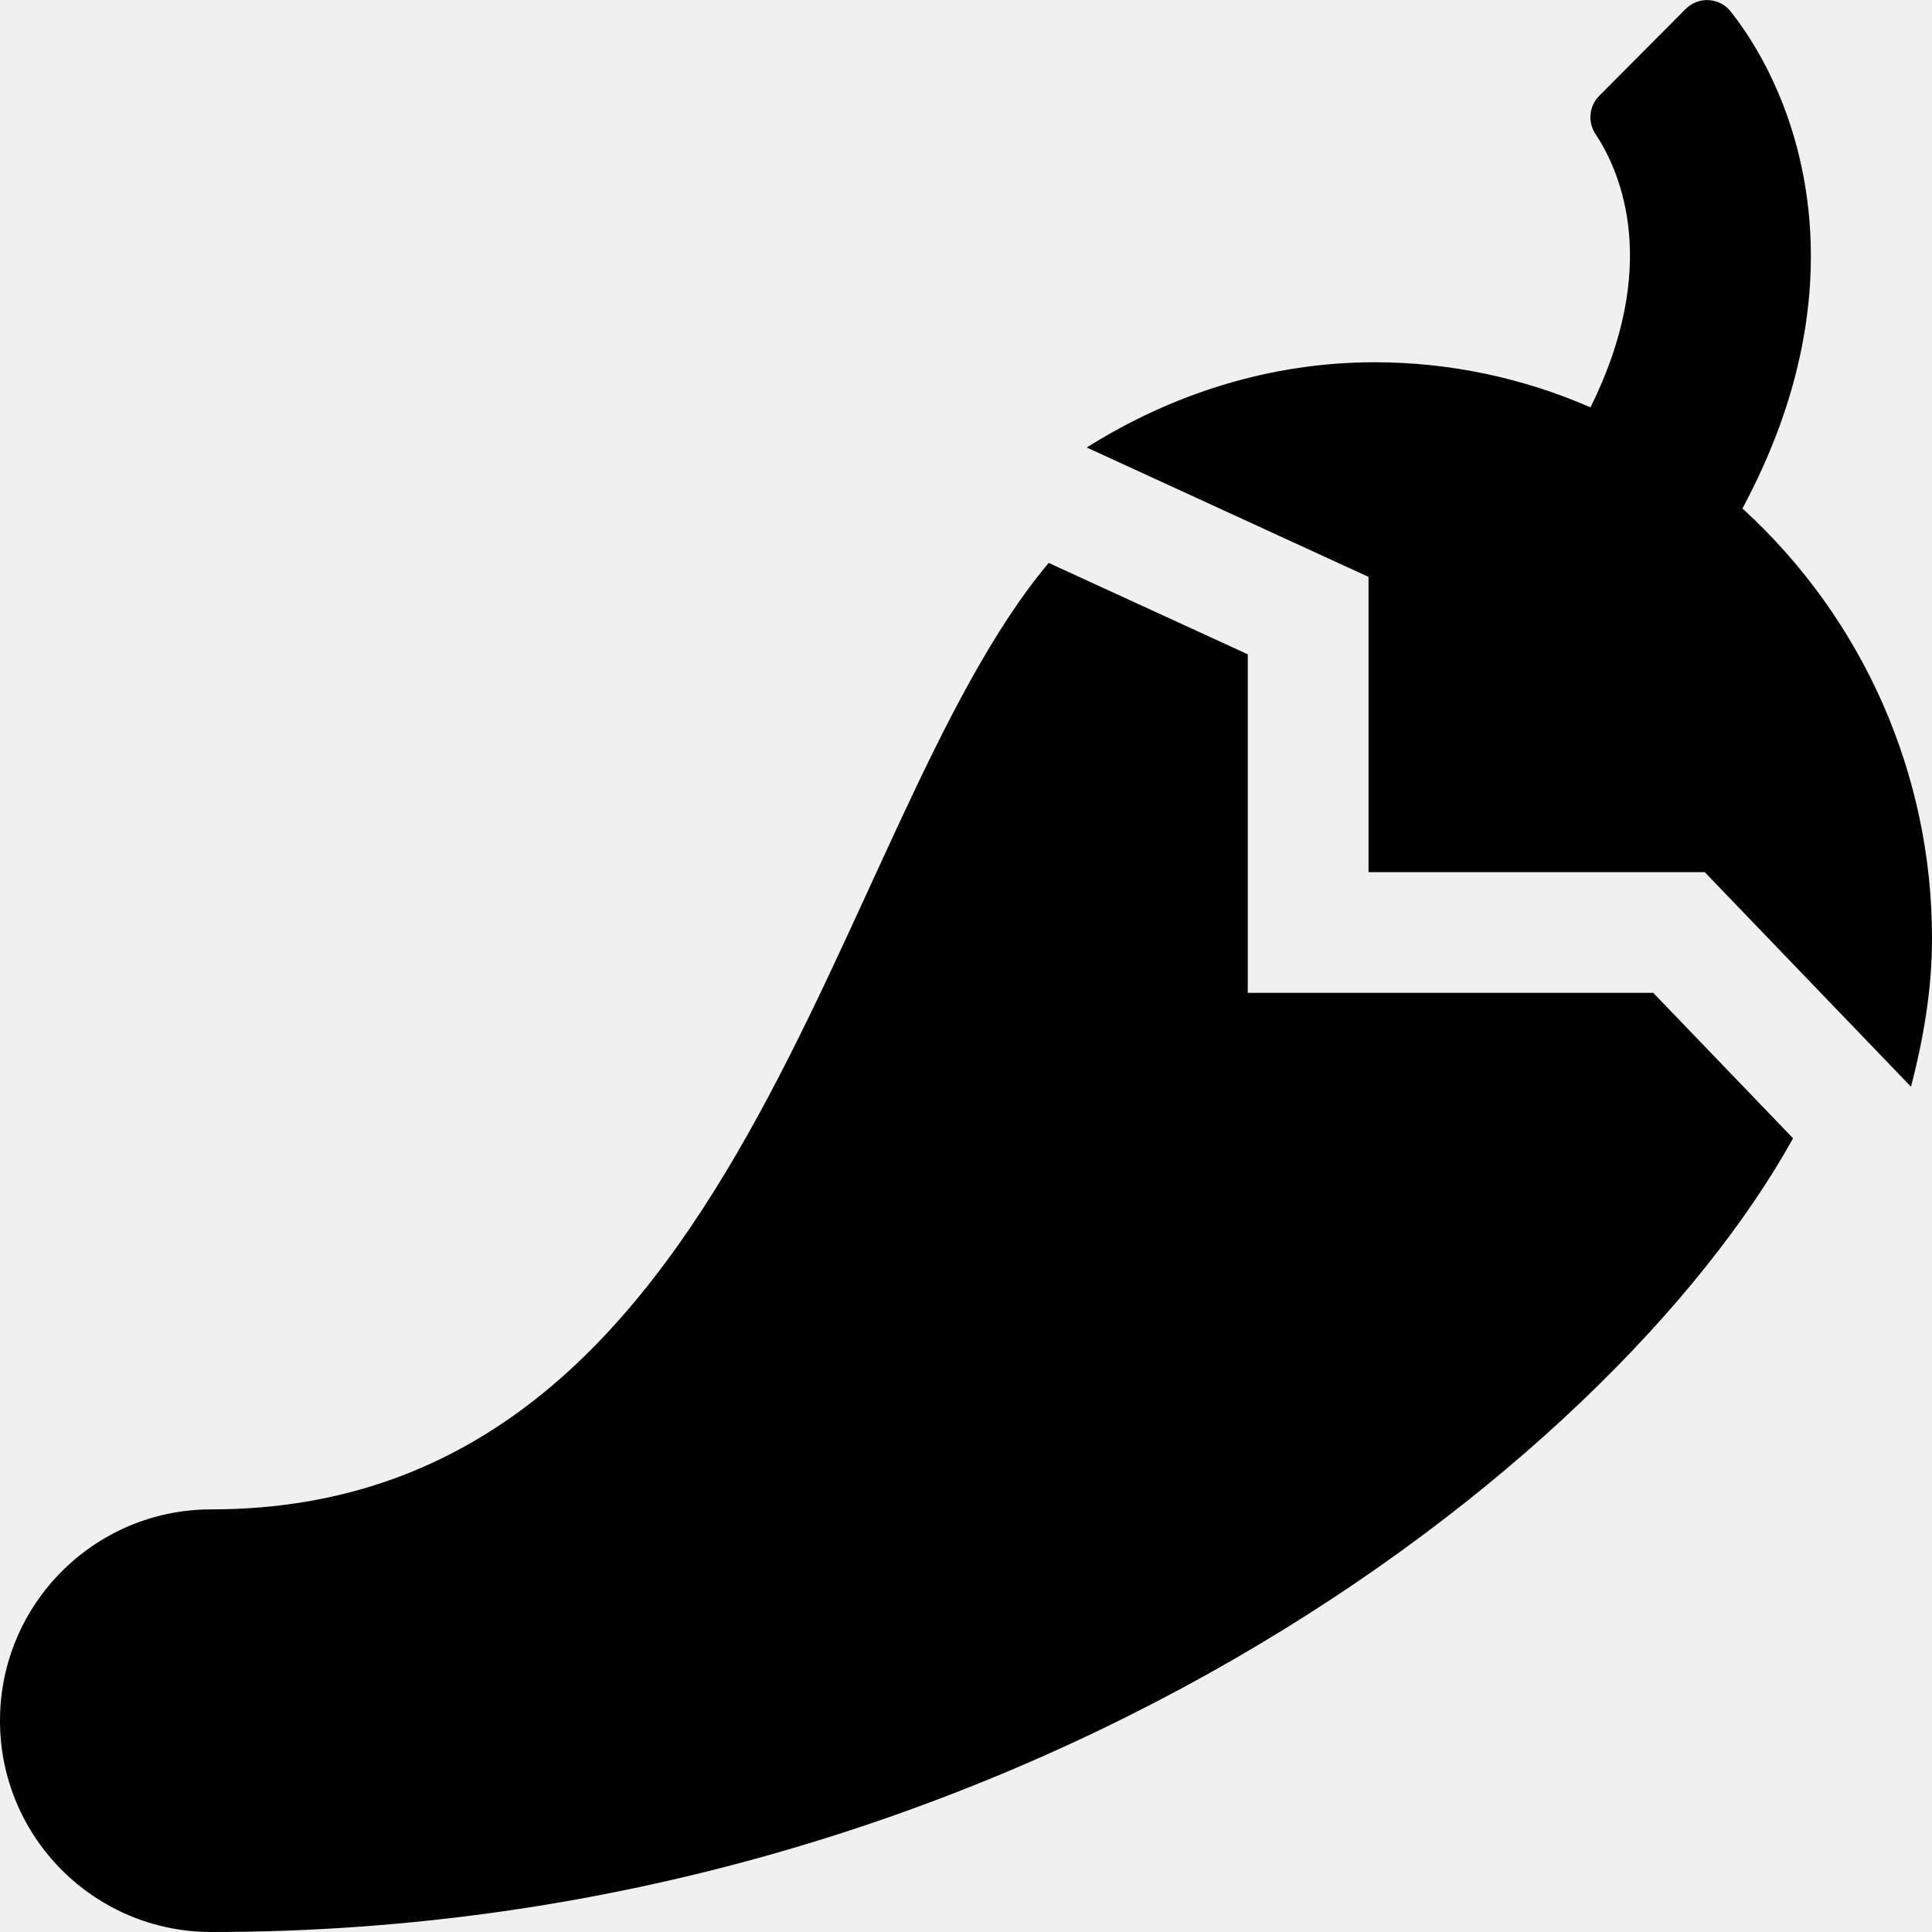
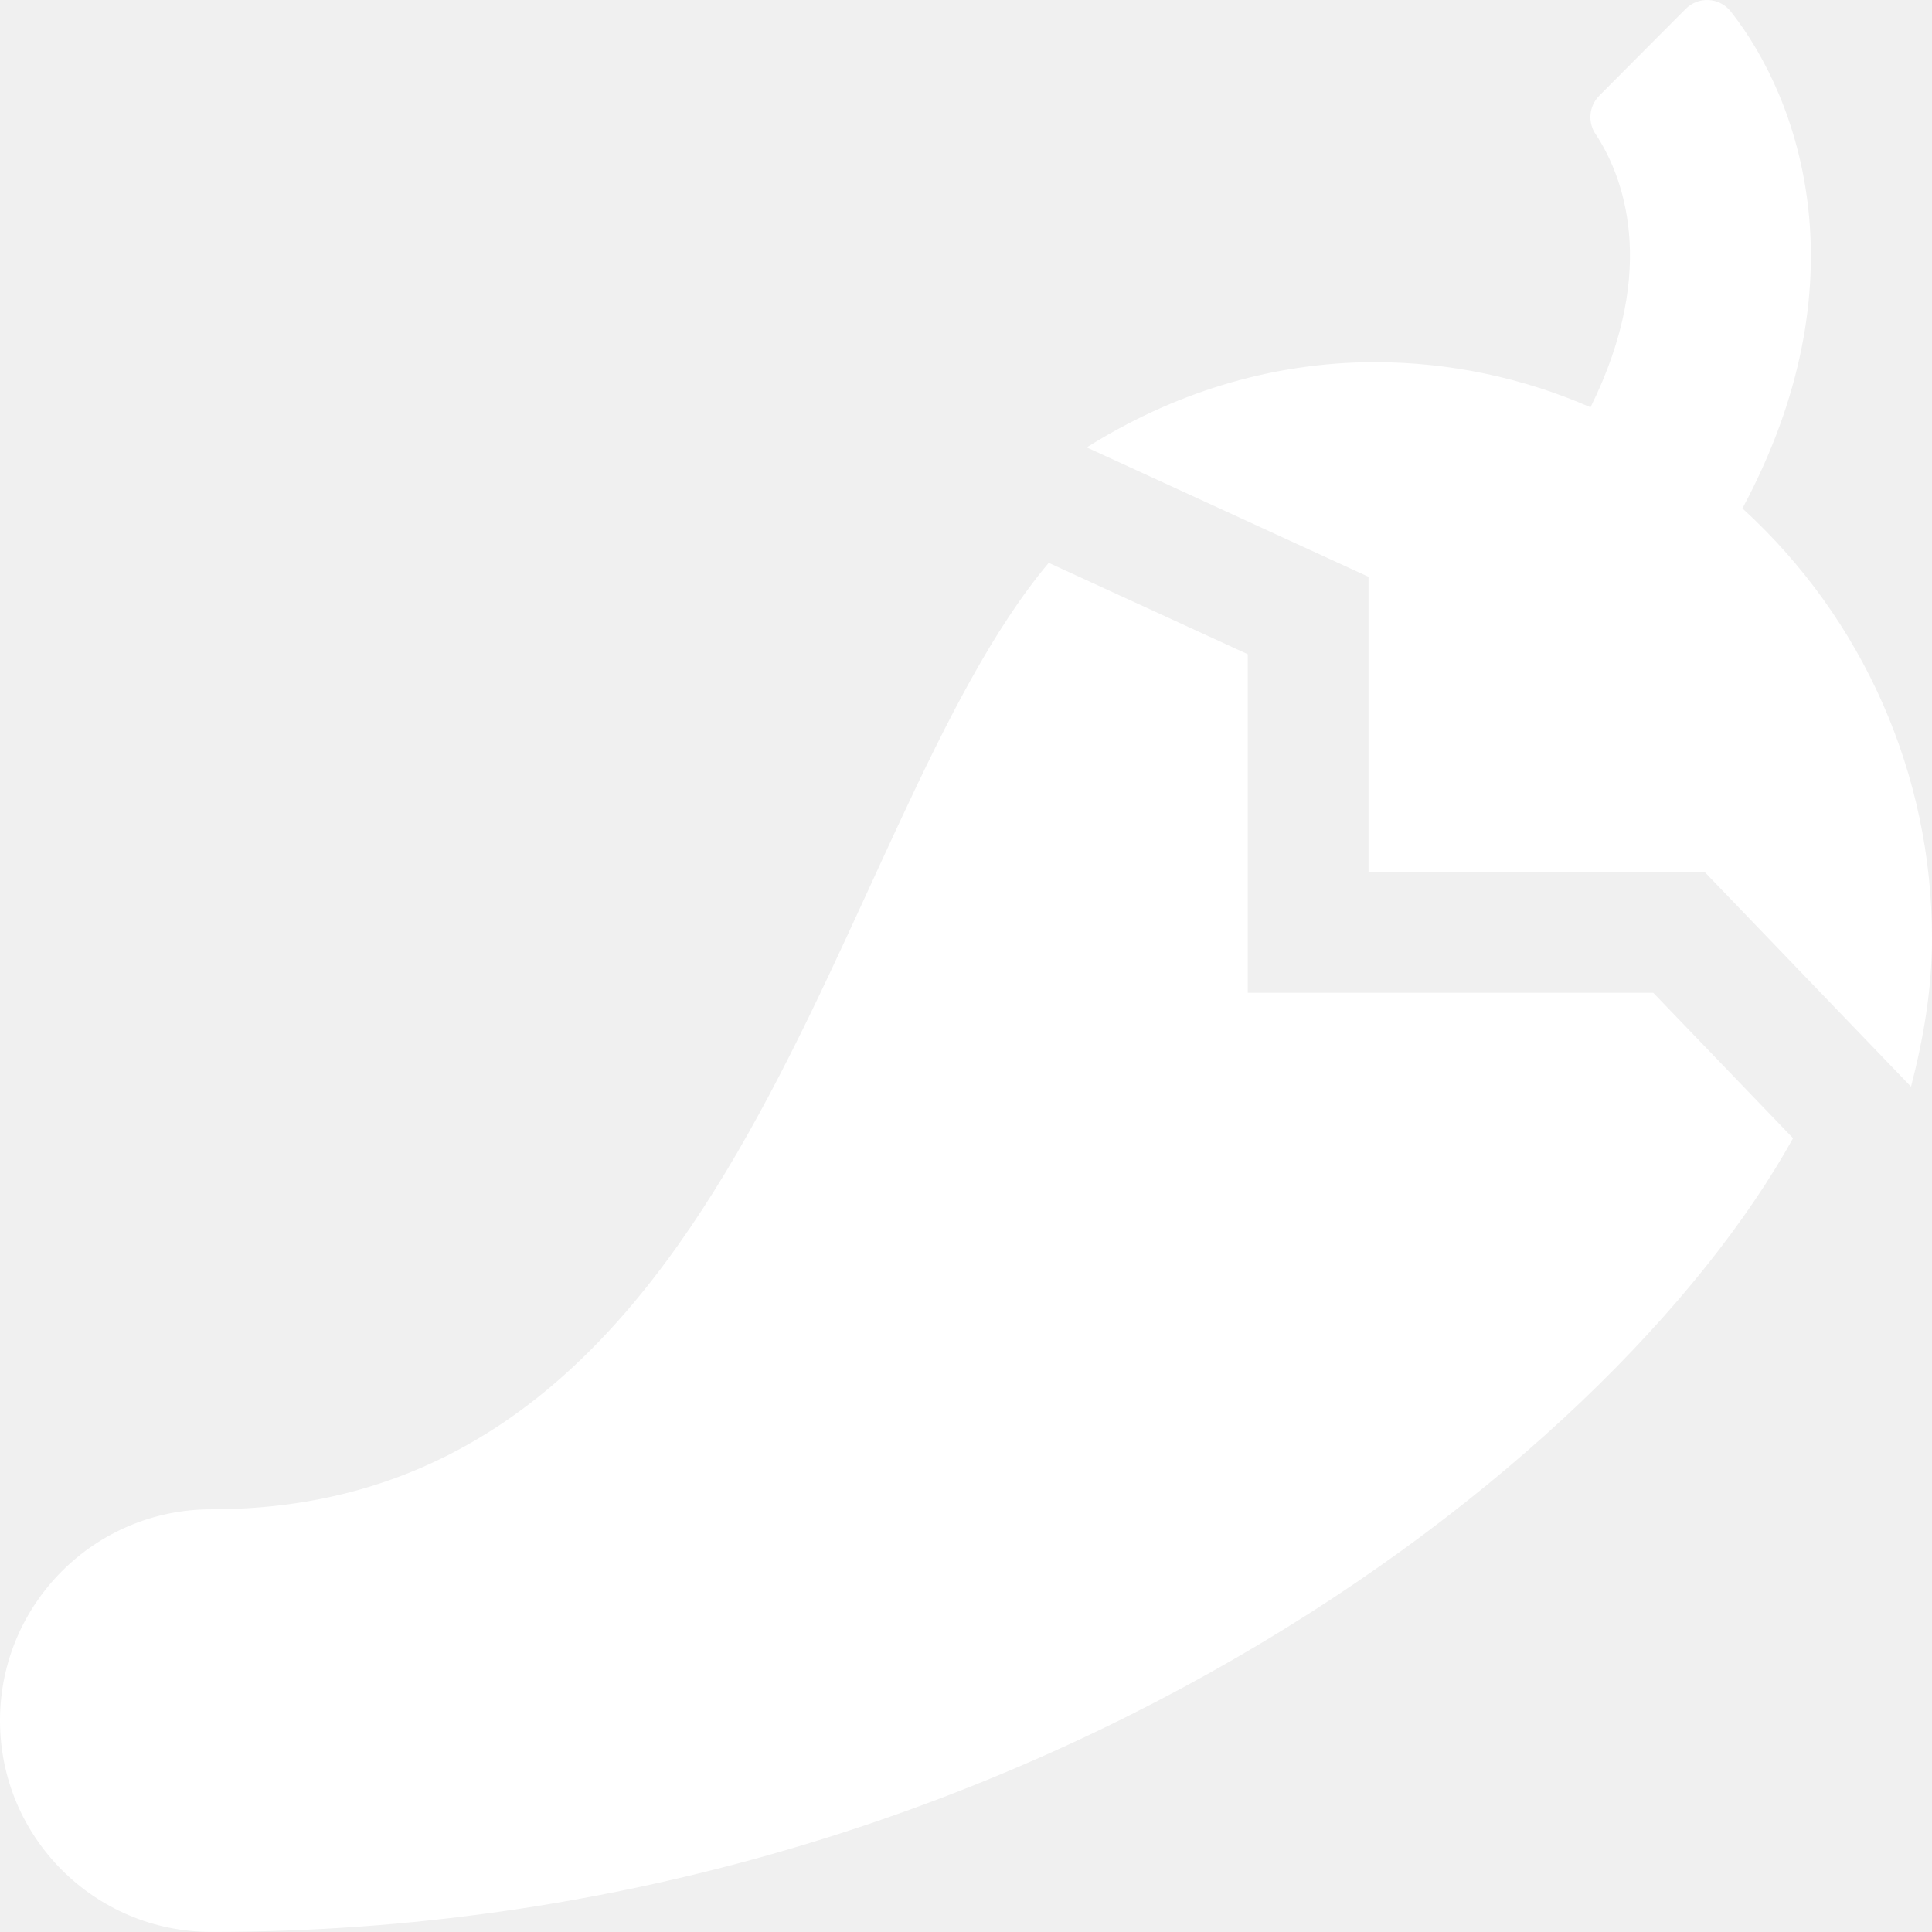
- <svg xmlns="http://www.w3.org/2000/svg" aria-hidden="true" focusable="false" data-prefix="fas" data-icon="pepper-hot" class="svg-inline--fa fa-pepper-hot fa-w-16" role="img" viewBox="0 0 512 512">
-   <path fill="currentColor" d="M330.67 263.12V173.4l-52.75-24.22C219.44 218.76 197.58 400 56 400a56 56 0 0 0 0 112c212.64 0 370.65-122.87 419.18-210.34l-37.05-38.54zm131.09-128.37C493.92 74.91 477.18 26.48 458.62 3a8 8 0 0 0-11.93-.59l-22.9 23a8.06 8.06 0 0 0-.89 10.23c6.86 10.36 17.05 35.1-1.4 72.32A142.85 142.85 0 0 0 364.34 96c-28 0-54 8.54-76.34 22.59l74.67 34.29v78.24h89.09L506.44 288c3.26-12.62 5.56-25.63 5.56-39.31a154 154 0 0 0-50.24-113.94z" />
+ <svg xmlns="http://www.w3.org/2000/svg" width="512" height="511.979" viewBox="0 0 512 511.979">
+   <path id="pepper-hot-solid" d="M330.67,263.12V173.4l-52.75-24.22C219.44,218.76,197.58,400,56,400a56,56,0,1,0,0,112c212.64,0,370.65-122.87,419.18-210.34l-37.05-38.54ZM461.76,134.75C493.92,74.91,477.18,26.48,458.62,3a8,8,0,0,0-11.93-.59l-22.9,23a8.06,8.06,0,0,0-.89,10.23c6.86,10.36,17.05,35.1-1.4,72.32A142.85,142.85,0,0,0,364.34,96c-28,0-54,8.54-76.34,22.59l74.67,34.29v78.24h89.09L506.44,288c3.26-12.62,5.56-25.63,5.56-39.31a154,154,0,0,0-50.24-113.94Z" transform="translate(0 -0.021)" fill="#fff" />
</svg>
